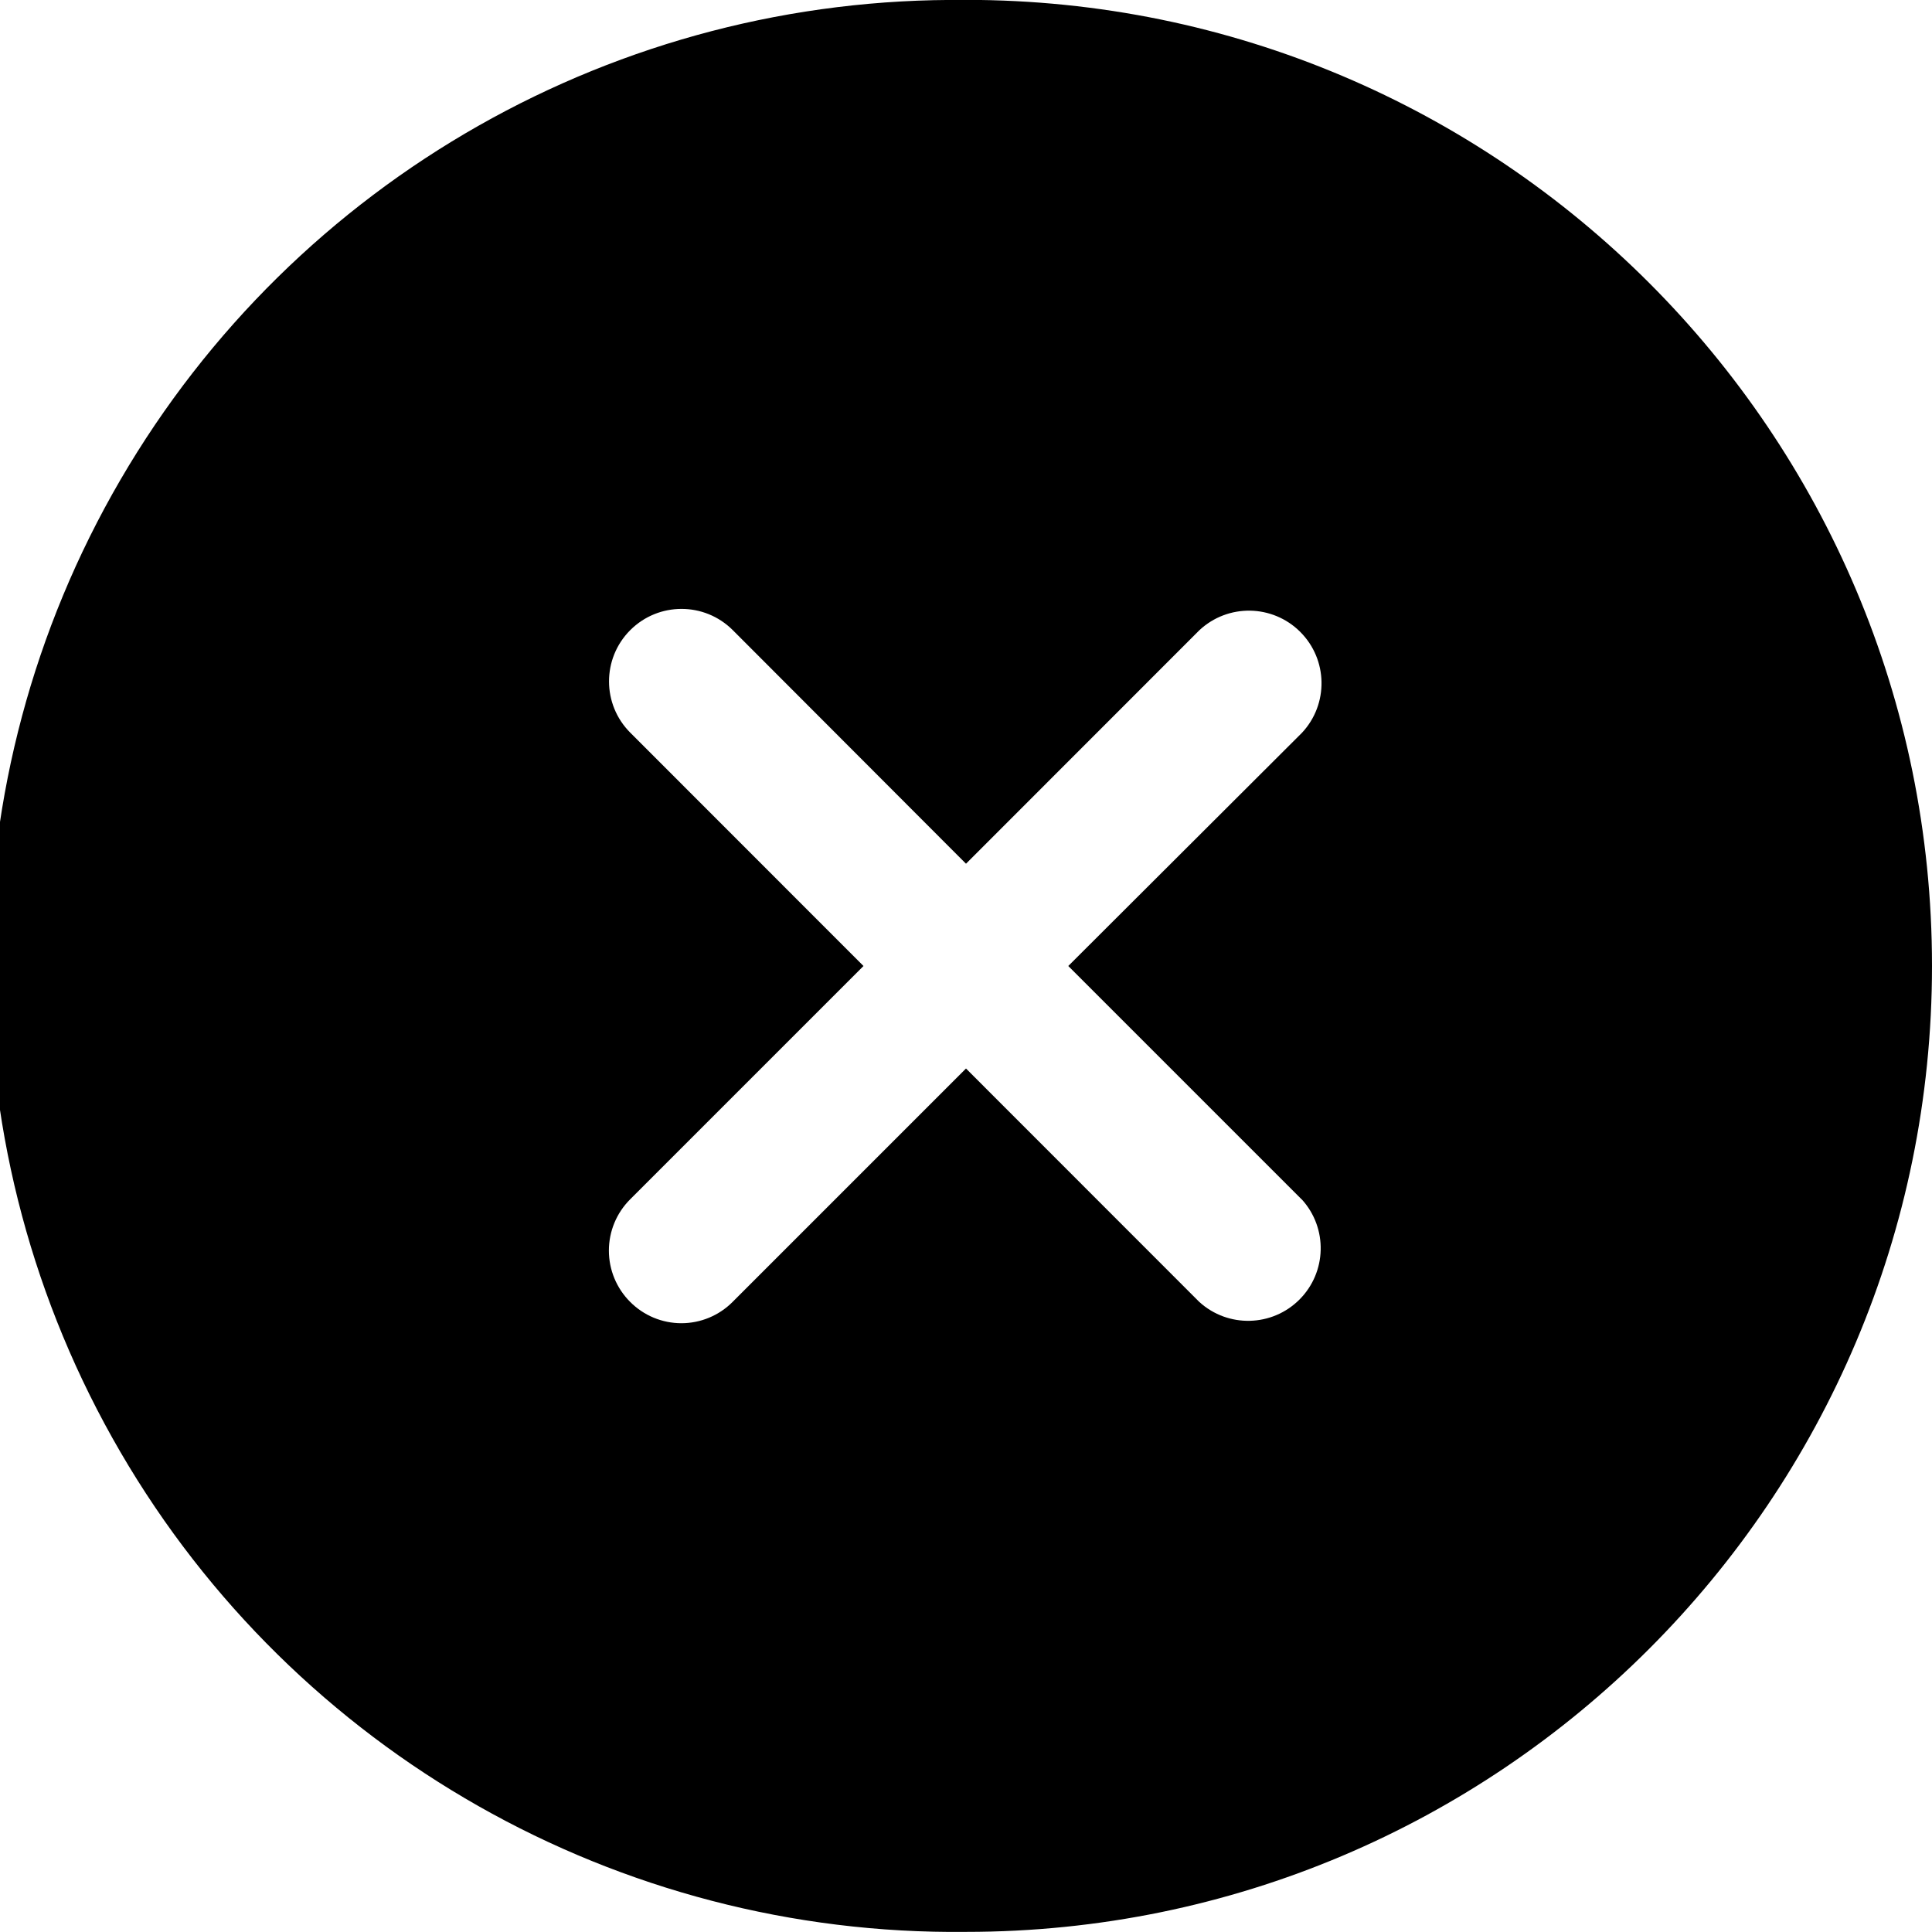
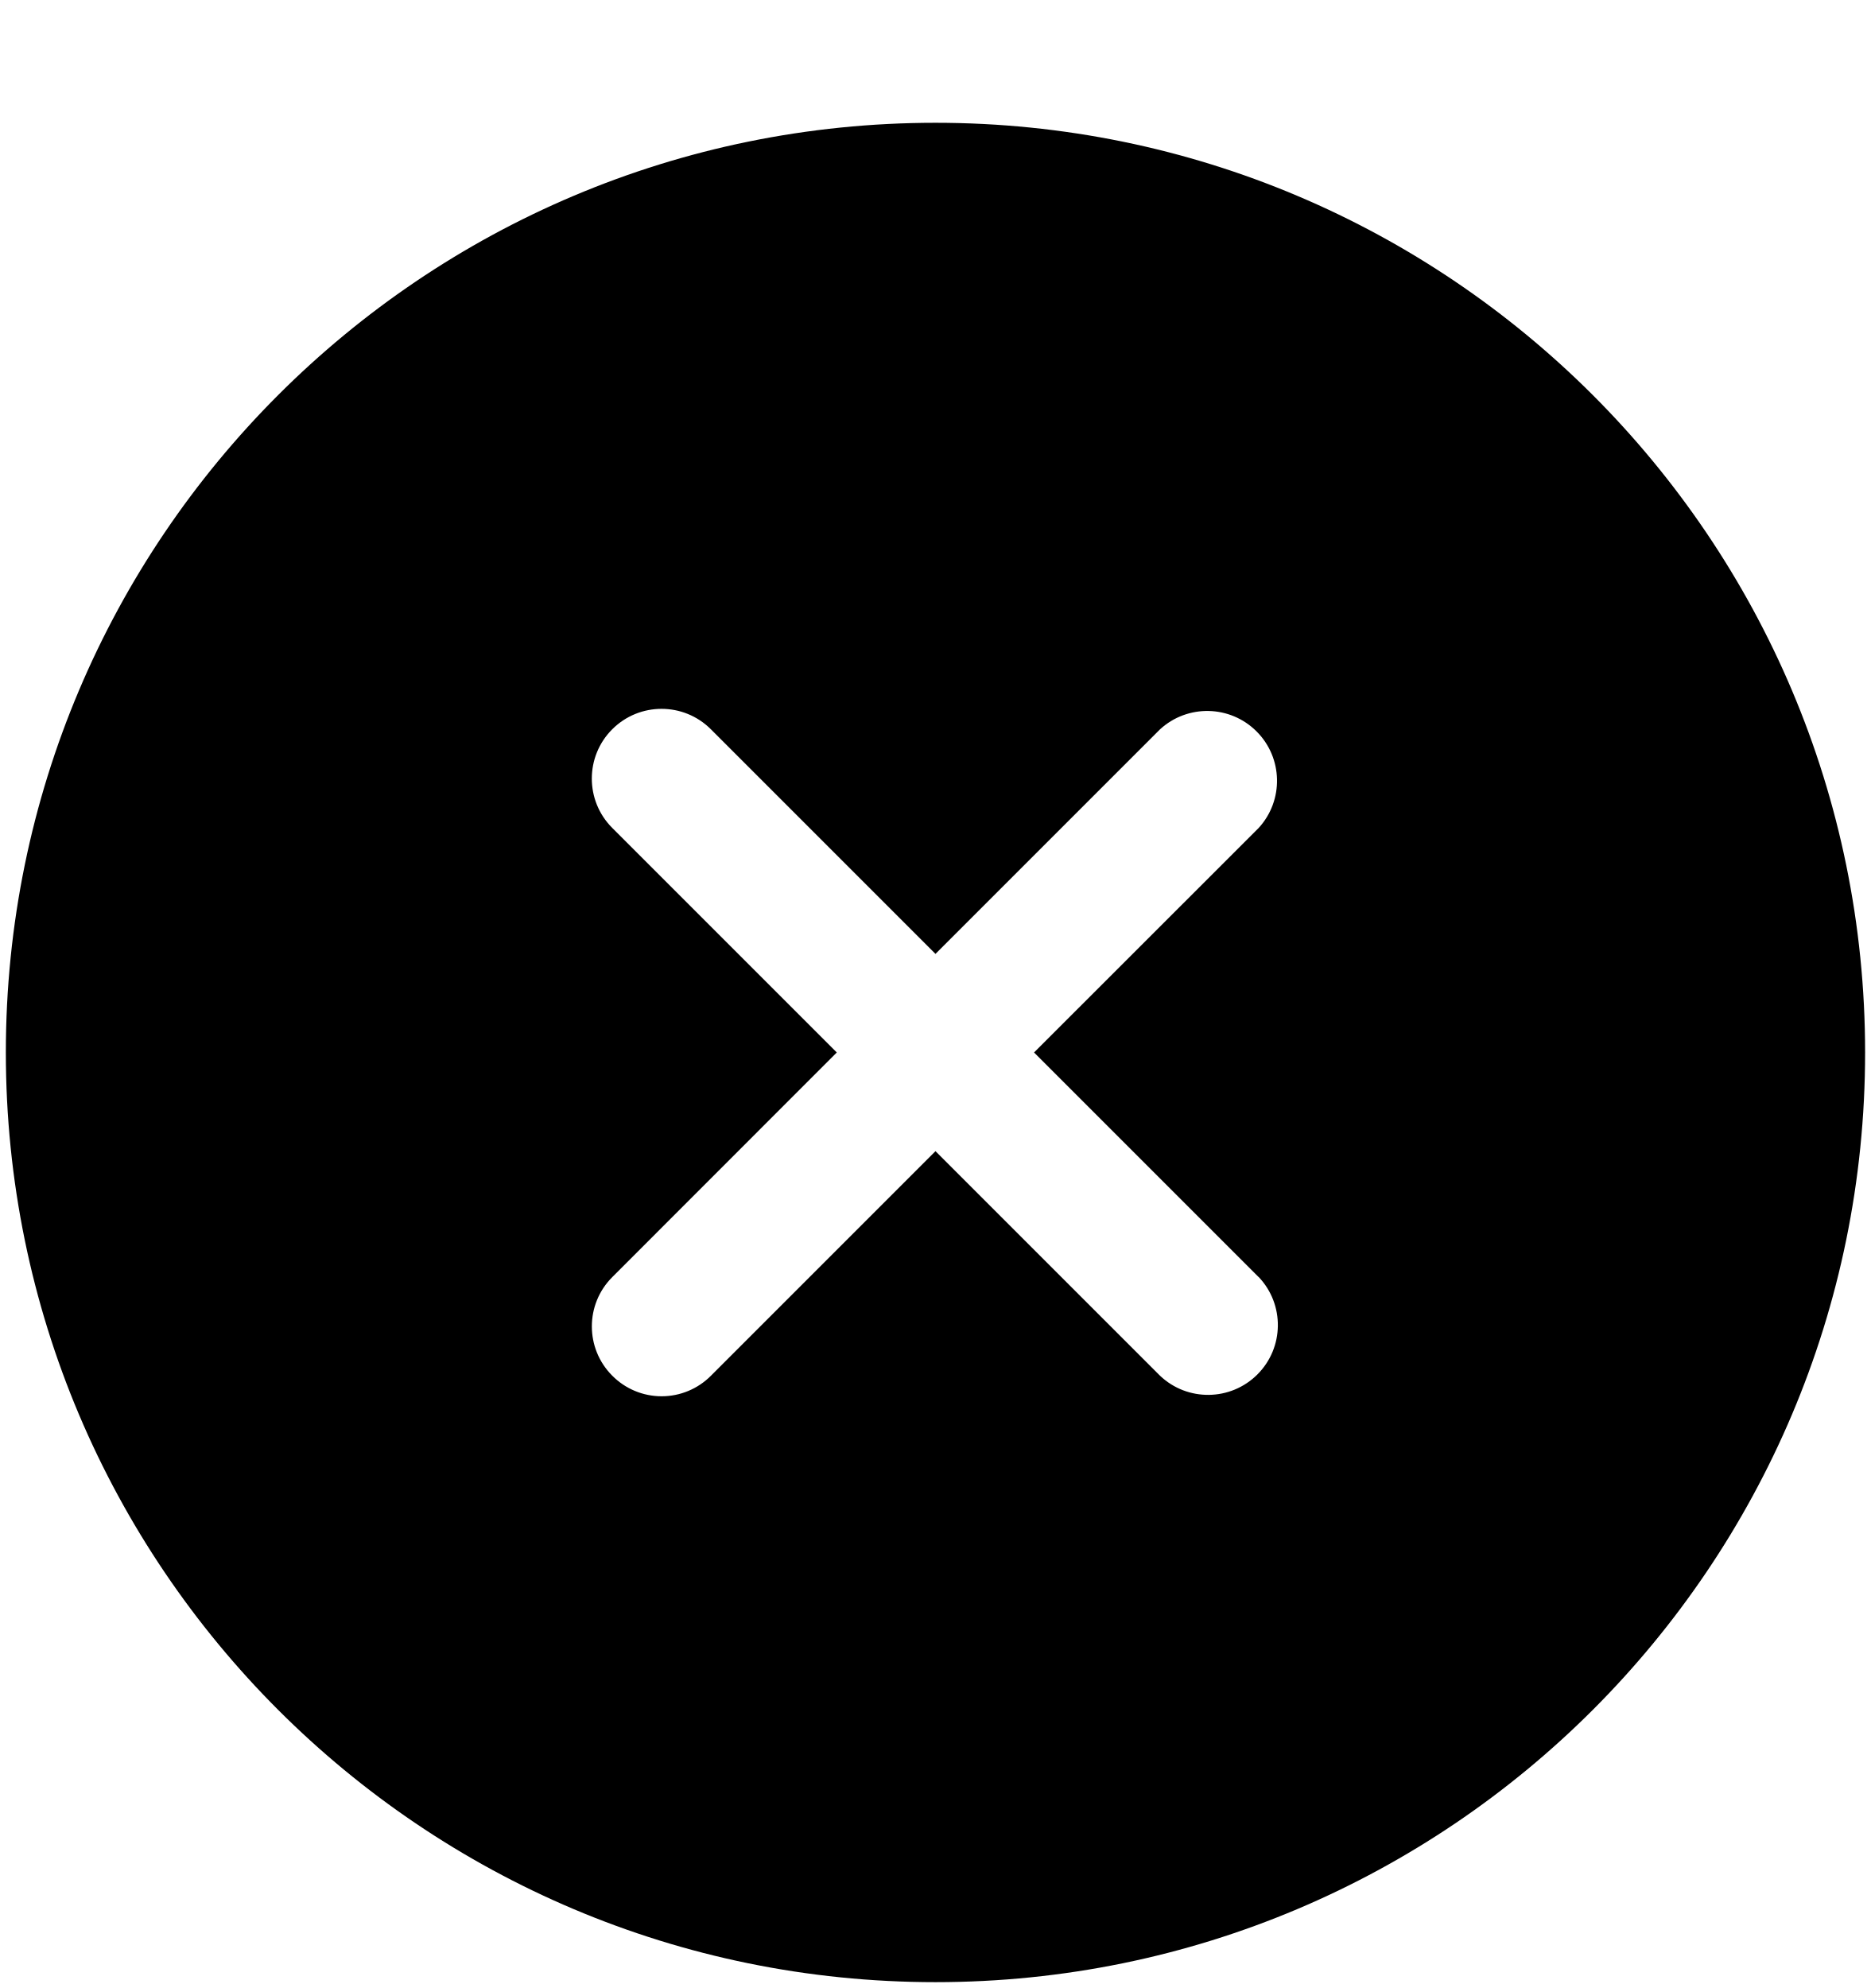
- <svg xmlns="http://www.w3.org/2000/svg" viewBox="0 0 16 16">
-   <path d="M8 0a8 8 0 1 0 0 15.999 8 8 0 0 0 0-16m2.781 9.934a.601.601 0 0 1-.849.849L8 8.849l-1.933 1.933a.598.598 0 0 1-.848 0 .6.6 0 0 1 0-.85L7.151 8 5.22 6.068a.6.6 0 1 1 .848-.85L8 7.153l1.932-1.933a.601.601 0 0 1 .85.849L8.847 8l1.933 1.933" />
+ <svg xmlns="http://www.w3.org/2000/svg" viewBox="0 0 16 17">
+   <path d="M8 1.05a7.95 7.95 0 1 0 0 15.9 7.95 7.95 0 0 0 0-15.9m2.764 9.87a.597.597 0 0 1-.844.844L8 9.844l-1.92 1.92a.594.594 0 0 1-.844 0 .596.596 0 0 1 0-.843L7.156 9l-1.92-1.92a.596.596 0 1 1 .843-.844L8 8.157l1.92-1.92a.597.597 0 0 1 .844.843L8.843 9l1.92 1.92" />
</svg>
